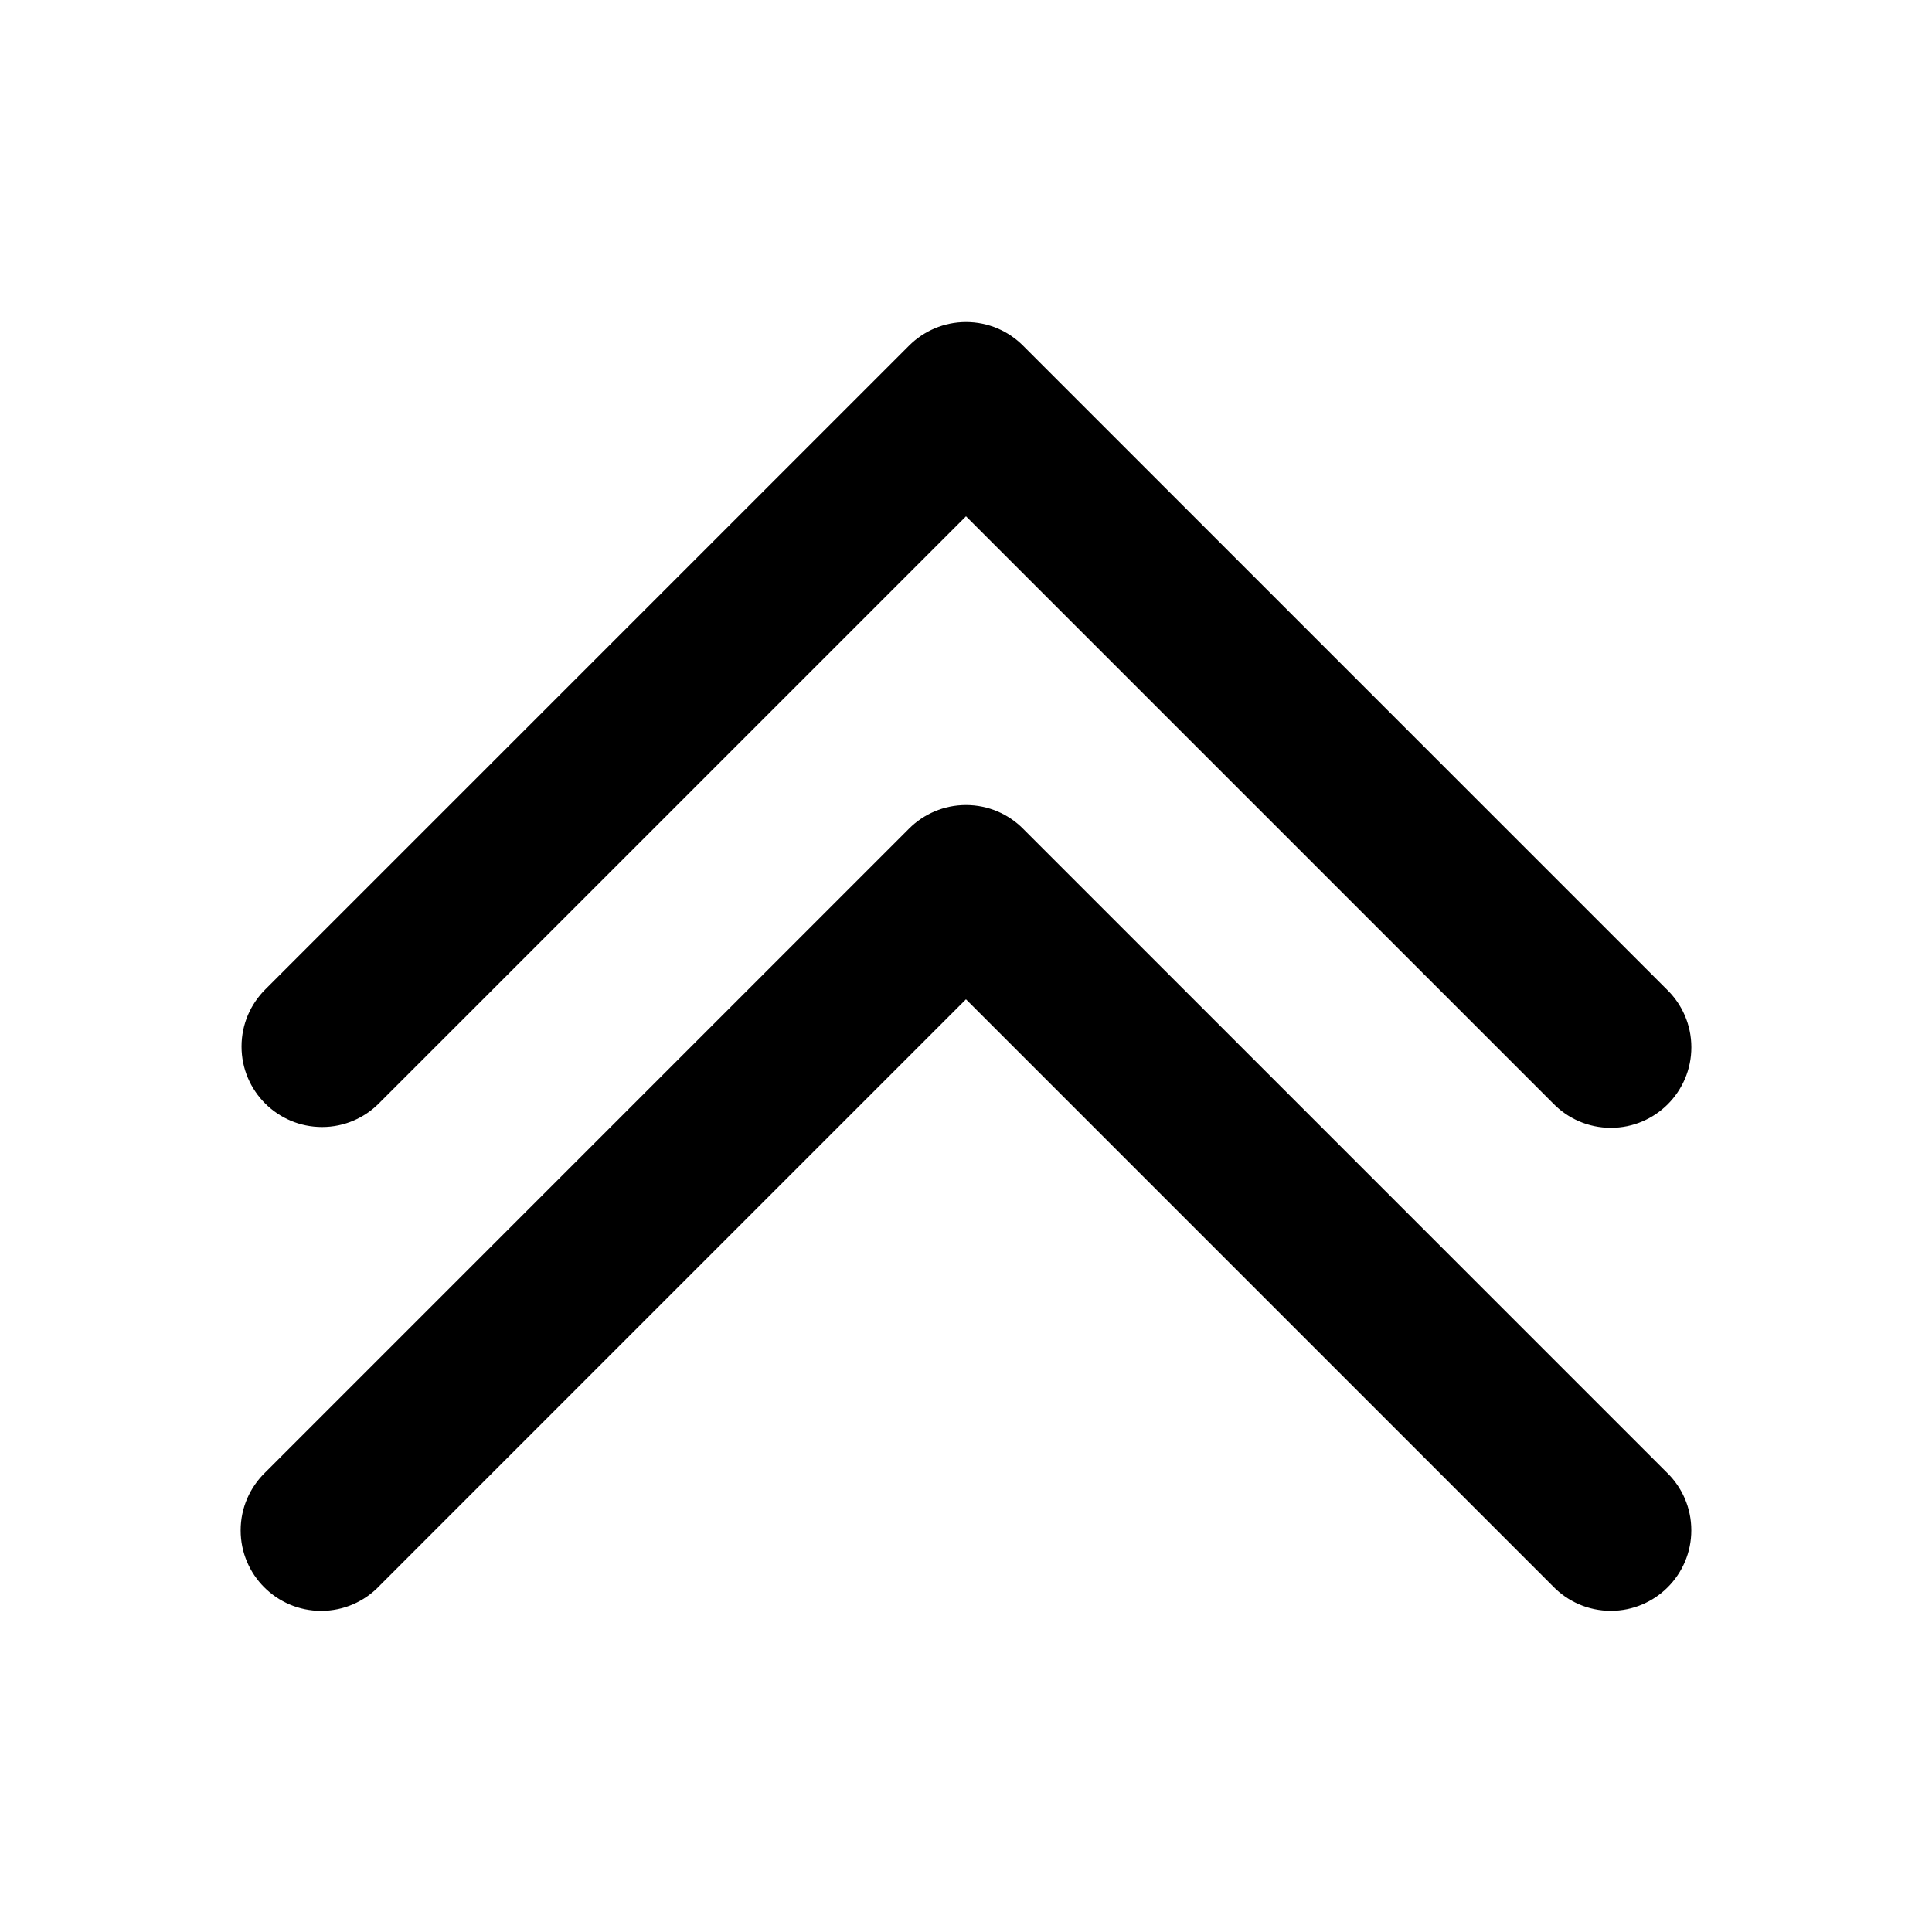
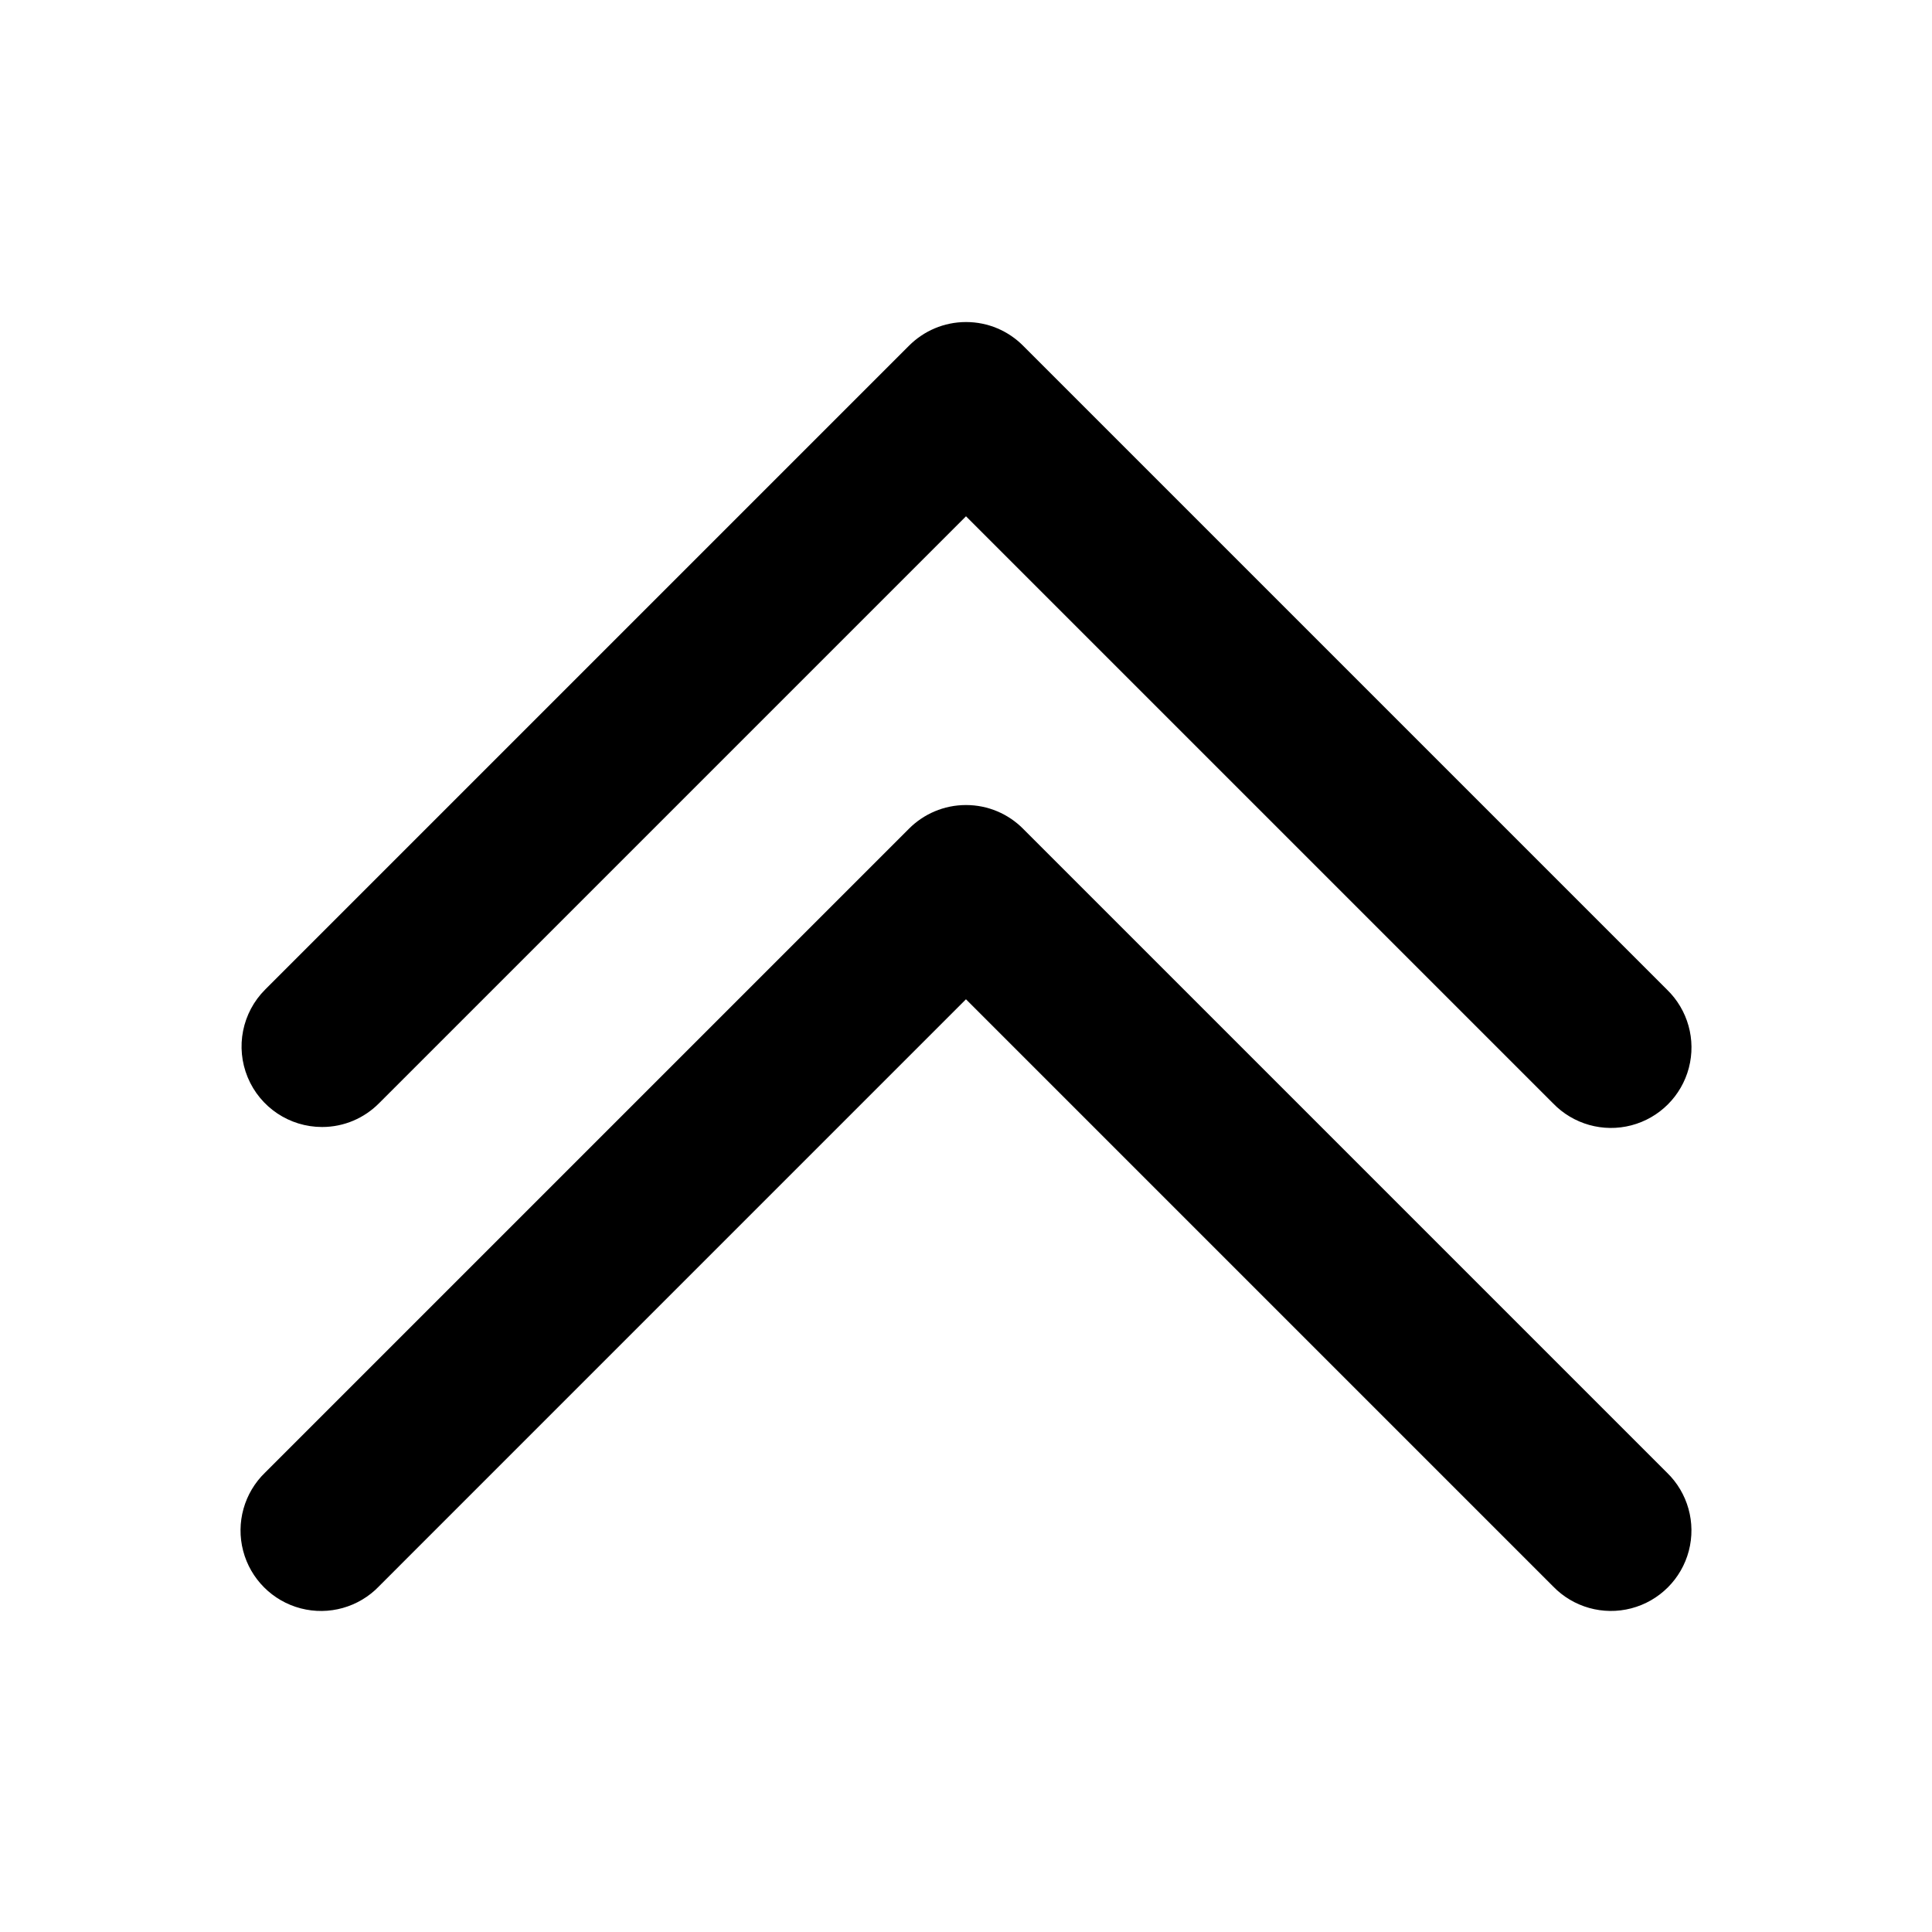
- <svg xmlns="http://www.w3.org/2000/svg" version="1.1" width="48" height="48" viewBox="0 0 48 48">
-   <path d="M41.414 36.586v0l-16-16c-0.362-0.362-0.862-0.585-1.414-0.585s-1.052 0.224-1.414 0.585l-16 16c-0.374 0.364-0.607 0.872-0.607 1.435 0 1.105 0.895 2 2 2 0.563 0 1.072-0.233 1.436-0.608l0-0.001 14.584-14.585 14.585 14.585c0.364 0.375 0.873 0.608 1.436 0.608 1.105 0 2-0.895 2-2 0-0.563-0.232-1.071-0.606-1.434l-0-0z" />
-   <path d="M8 28c0.001 0 0.002 0 0.002 0 0.552 0 1.052-0.225 1.413-0.588l14.585-14.585 14.585 14.585c0.364 0.375 0.873 0.608 1.436 0.608 1.105 0 2-0.895 2-2 0-0.563-0.232-1.071-0.606-1.434l-16-16c-0.362-0.362-0.862-0.585-1.414-0.585s-1.052 0.224-1.414 0.585l-16 16c-0.362 0.362-0.586 0.862-0.586 1.414 0 1.104 0.895 2 2 2h0z" />
+ <svg xmlns="http://www.w3.org/2000/svg" width="48" height="48">
+   <path d="m41.414 36.586-16-16c-.362-.362-.862-.585-1.414-.585s-1.052.224-1.414.585l-16 16a2 2 0 1 0 2.829 2.827v-.001l14.584-14.585 14.585 14.585a2 2 0 1 0 2.83-2.826z" />
+   <path d="M8 28h.002c.552 0 1.052-.225 1.413-.588L24 12.827l14.585 14.585a2 2 0 1 0 2.83-2.826l-16-16c-.362-.362-.862-.585-1.414-.585s-1.052.224-1.414.585l-16 16A2 2 0 0 0 8.001 28z" />
</svg>
